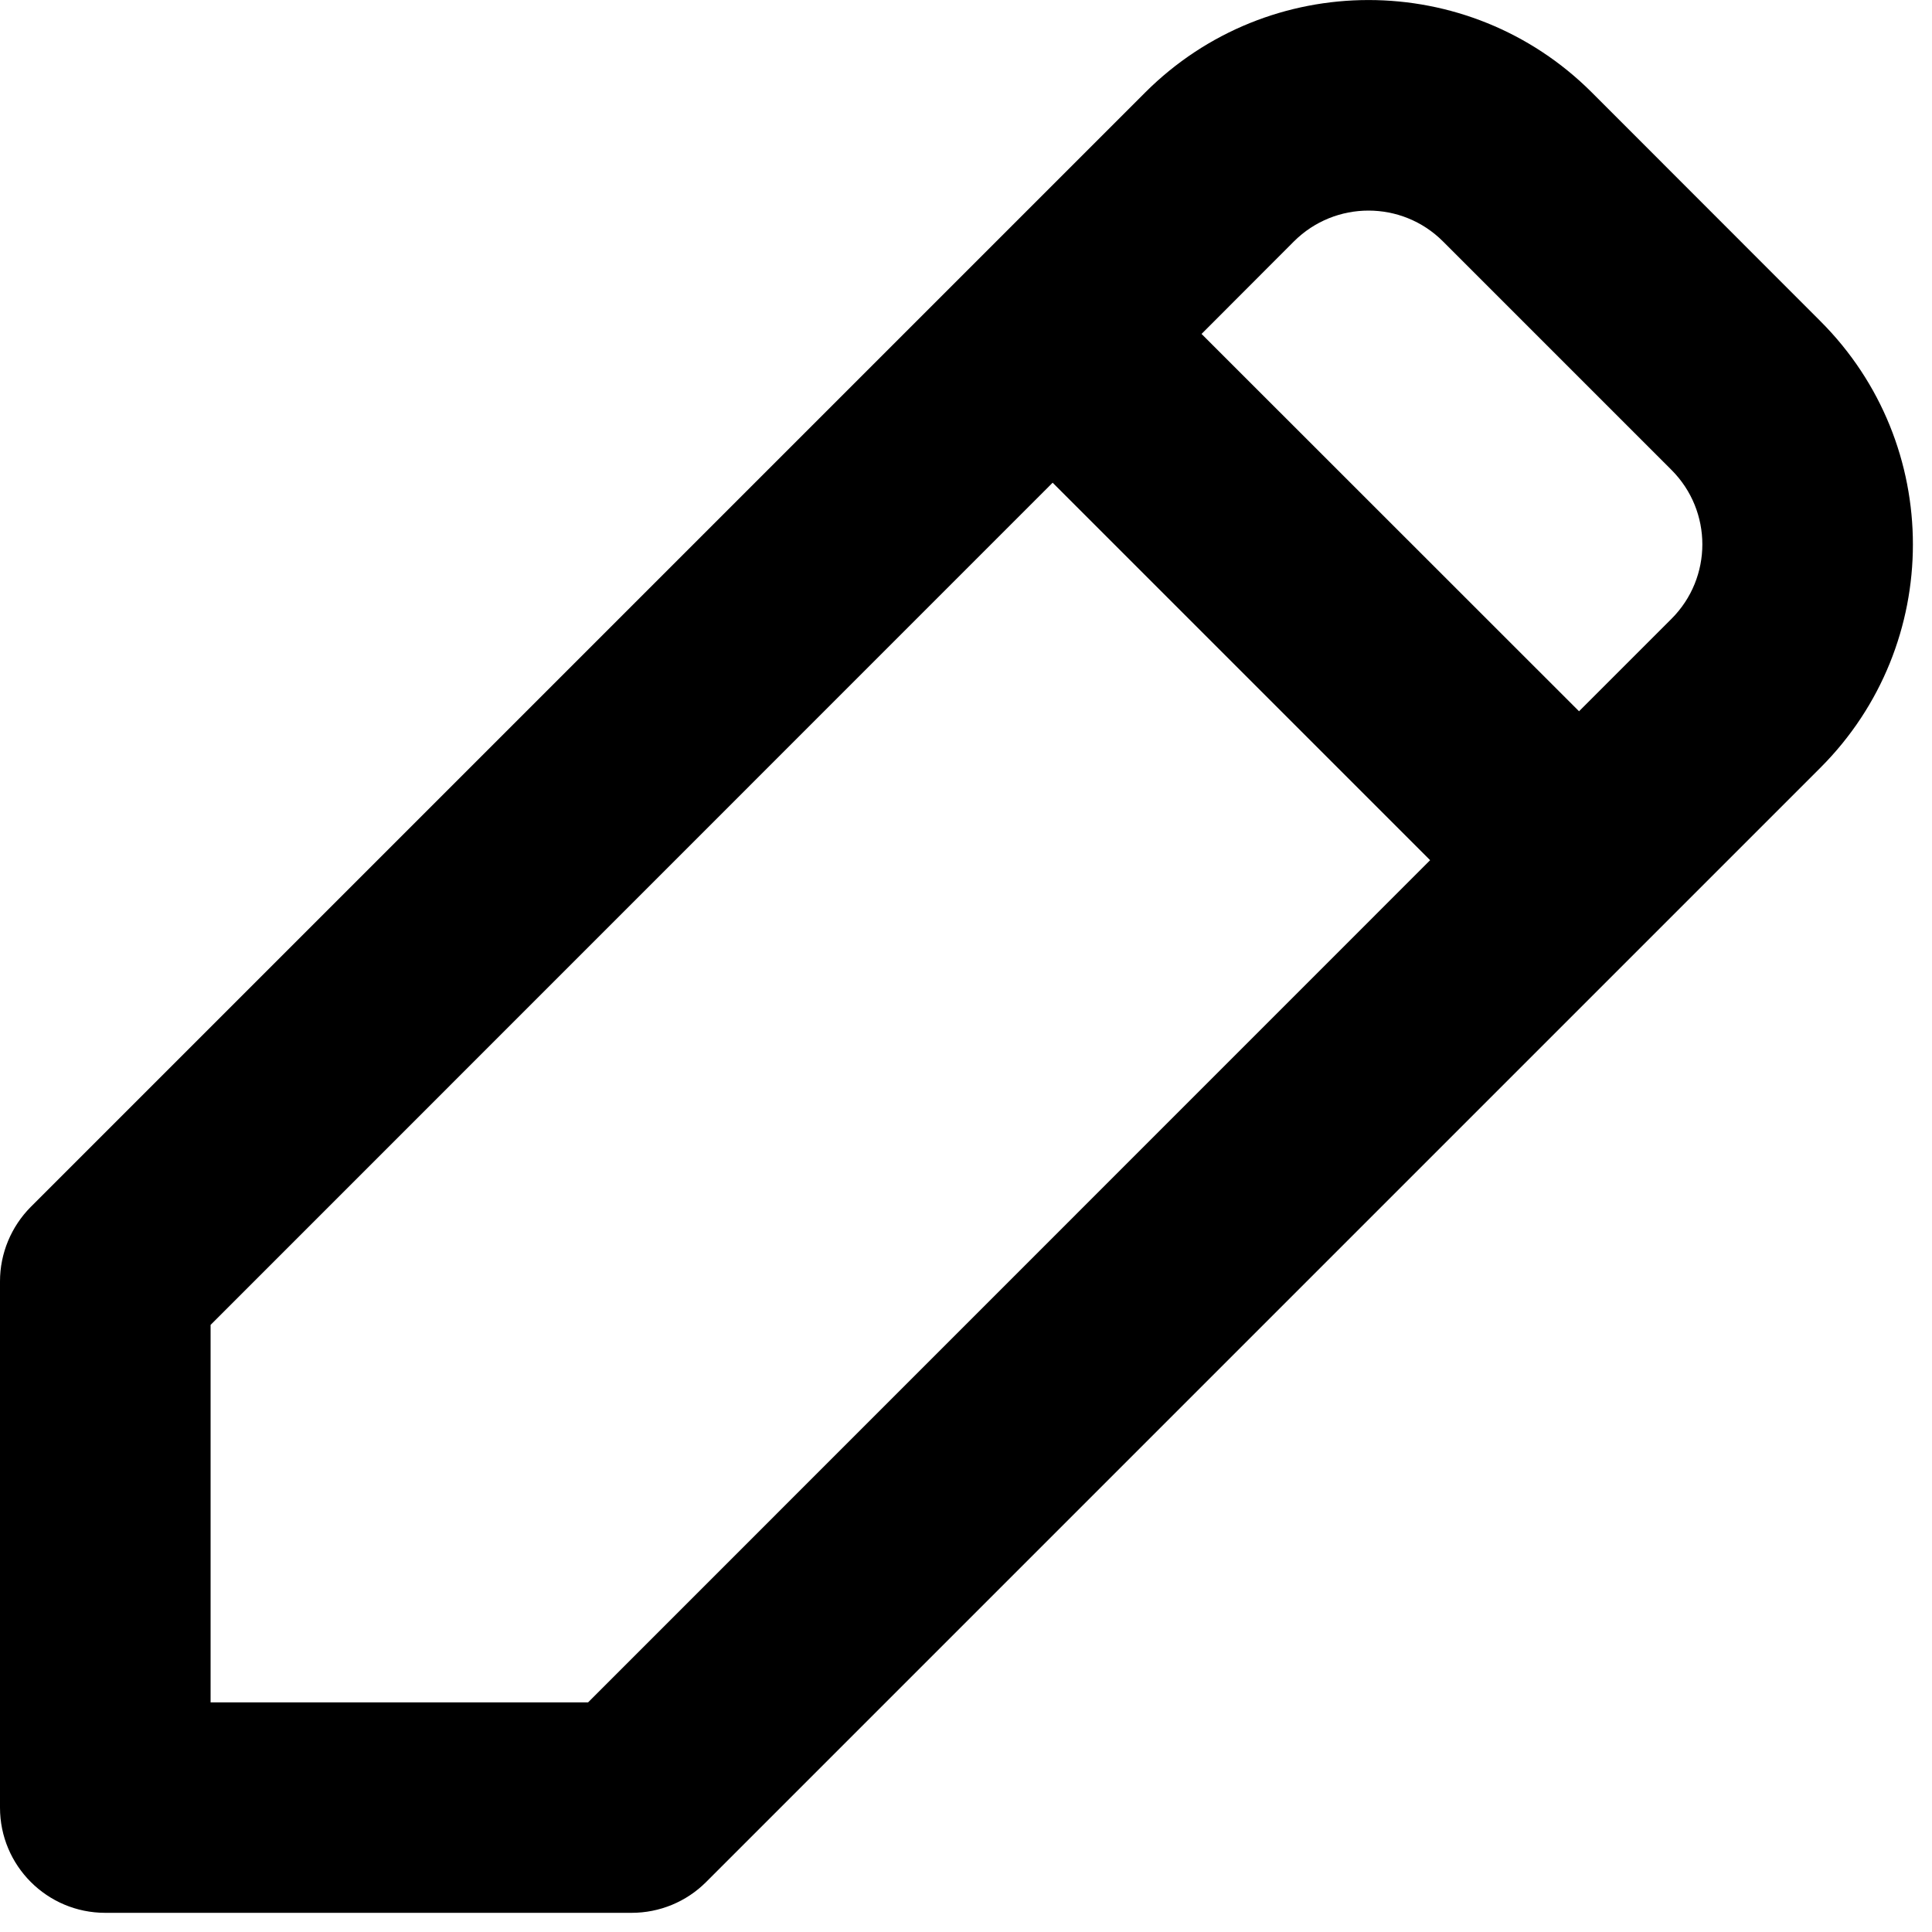
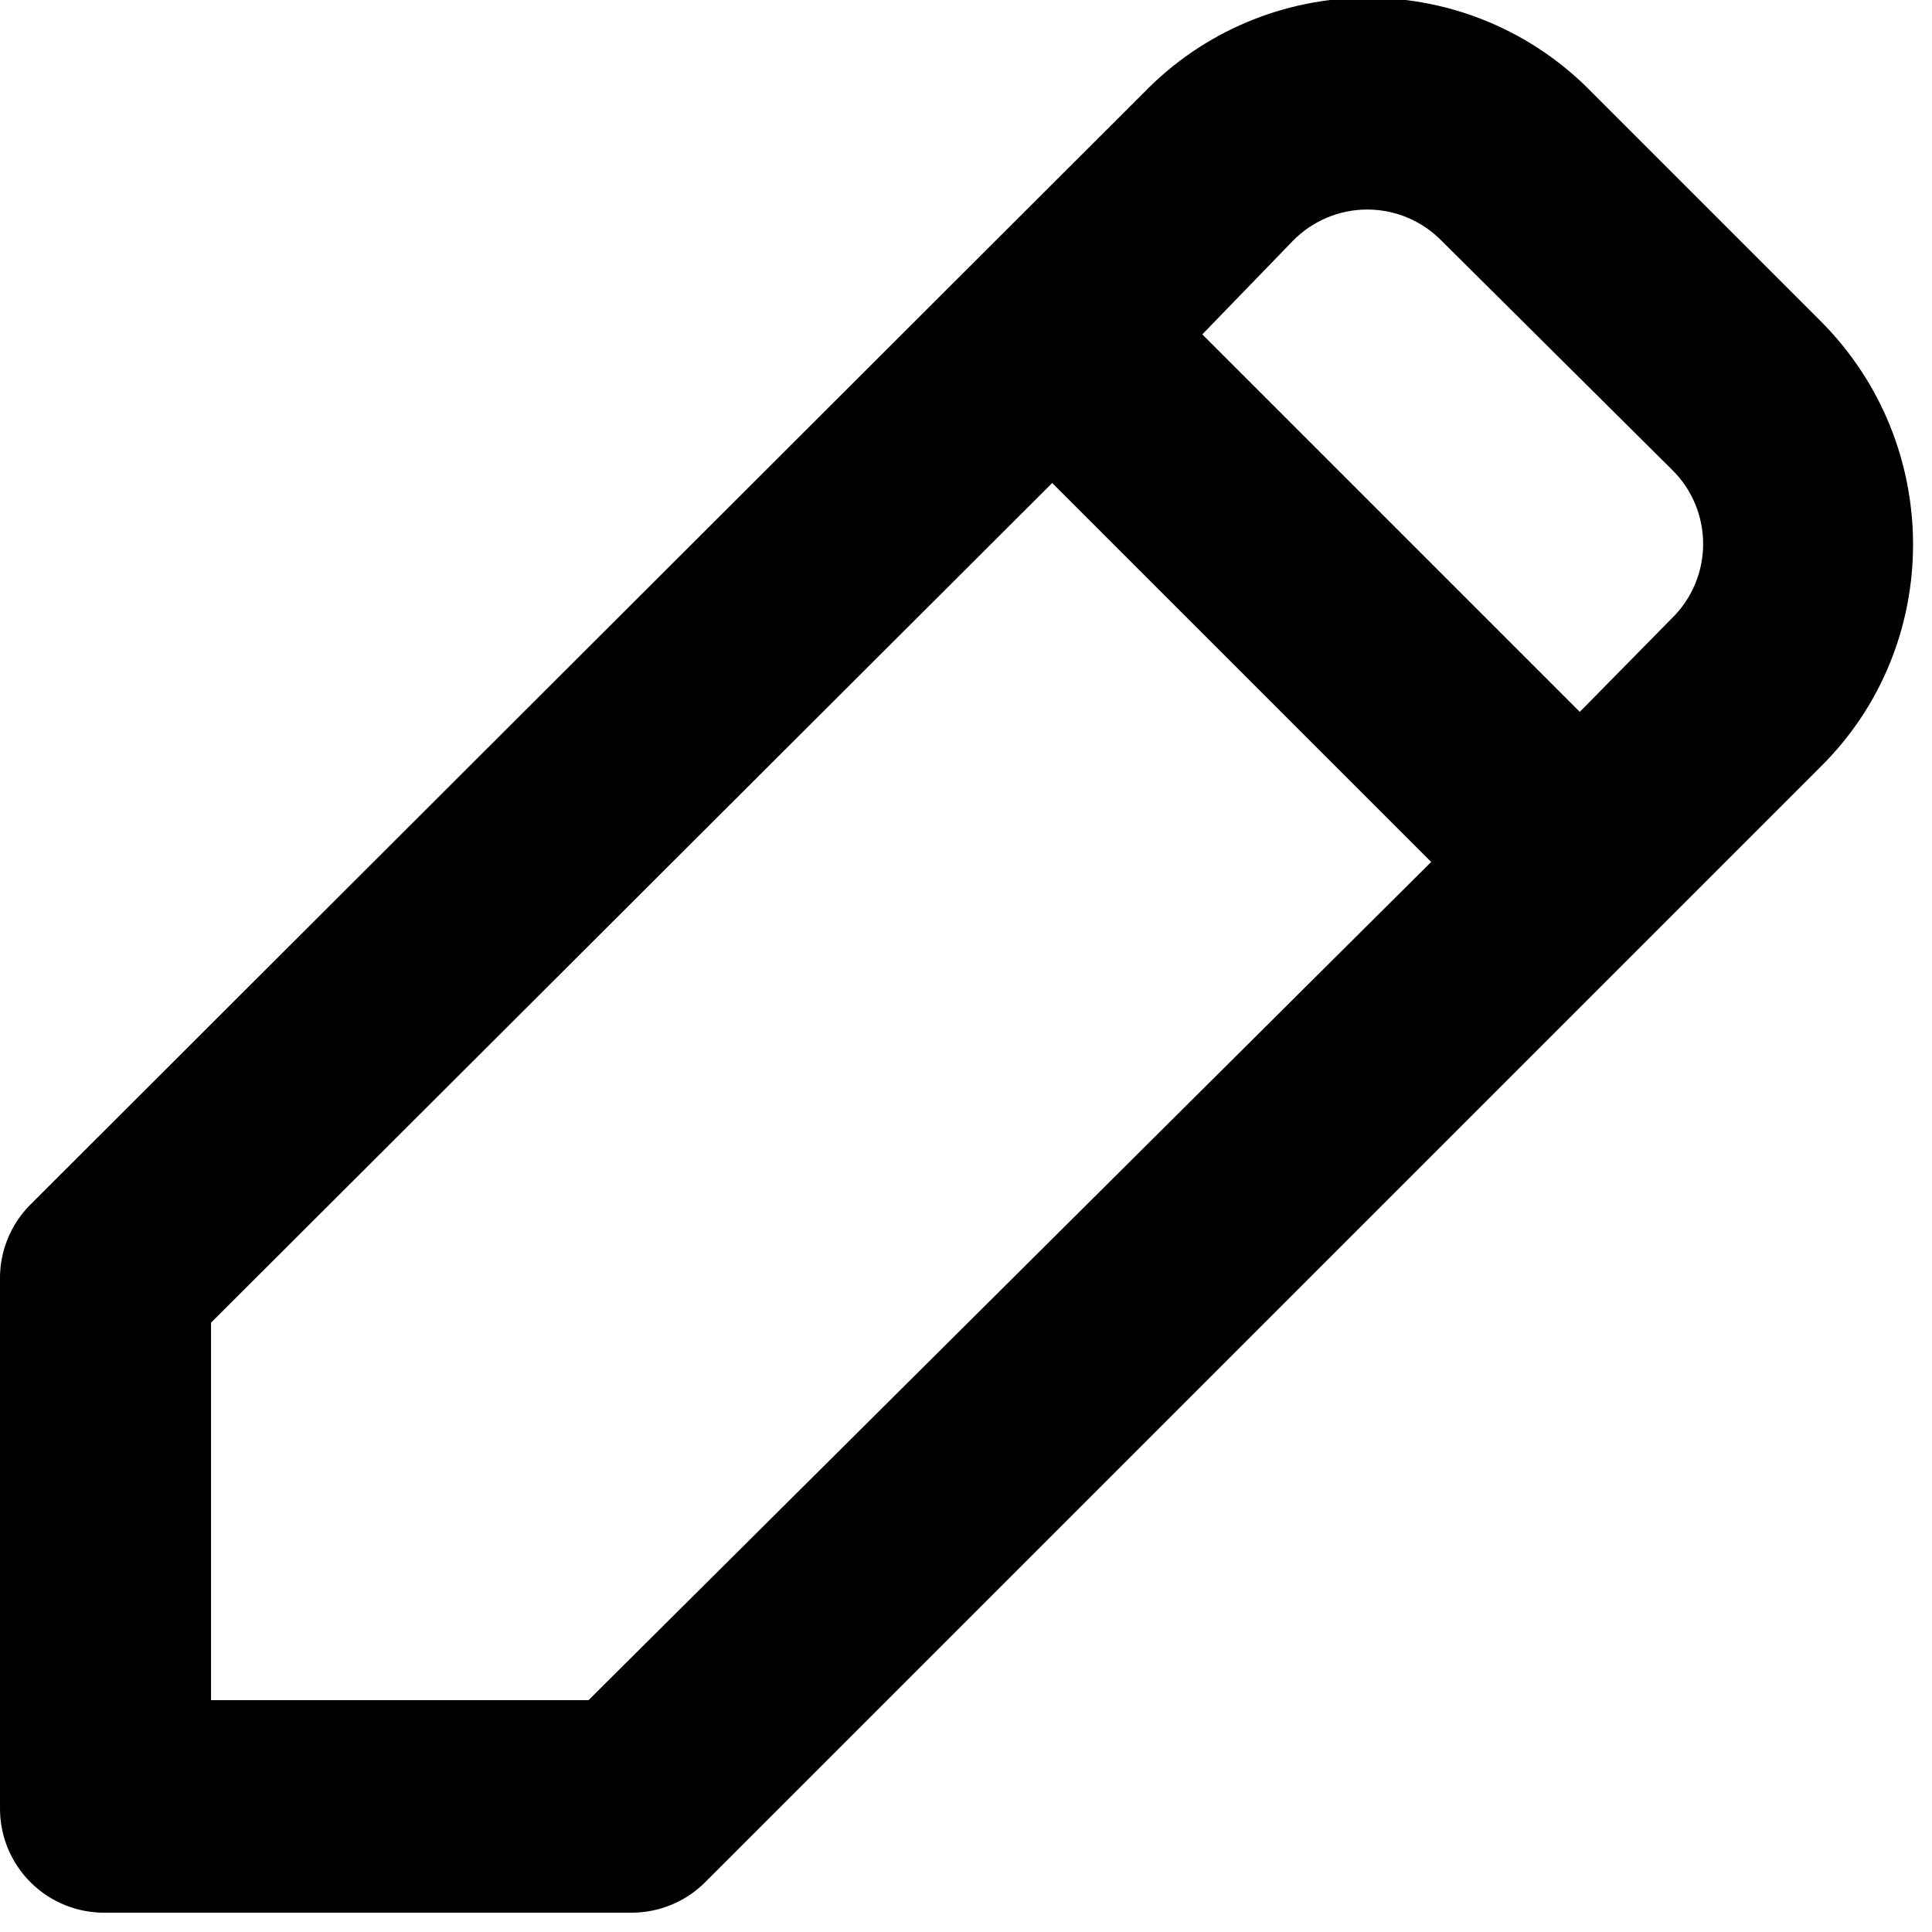
- <svg xmlns="http://www.w3.org/2000/svg" width="13" height="13" viewBox="0 0 13 13" fill="none">
-   <path fill-rule="evenodd" clip-rule="evenodd" d="M7.706 0.622C8.536 -0.207 9.881 -0.207 10.711 0.622L12.249 2.161C13.079 2.99 13.079 4.336 12.249 5.166L4.751 12.664C4.618 12.797 4.438 12.871 4.25 12.871H0.708C0.317 12.871 0 12.554 0 12.163V8.622C0 8.434 0.075 8.254 0.207 8.121L7.706 0.622ZM9.709 1.624C9.433 1.348 8.984 1.348 8.707 1.624L8.085 2.247L10.625 4.786L11.247 4.164C11.524 3.887 11.524 3.439 11.247 3.162L9.709 1.624ZM9.623 5.788L7.083 3.248L1.417 8.915V11.455H3.957L9.623 5.788Z" fill="black" />
+ <svg xmlns="http://www.w3.org/2000/svg" width="13" height="13" fill="none" viewBox="0 0 13 13">
+   <path fill="#000" fill-rule="evenodd" d="M7.7.62a2.1 2.1 0 0 1 3.01 0l1.54 1.54c.83.83.83 2.18 0 3l-7.5 7.5a.7.7 0 0 1-.5.21H.71a.7.7 0 0 1-.71-.7V8.61a.7.7 0 0 1 .2-.5zm2 1a.7.7 0 0 0-1 0l-.61.63 2.54 2.54.62-.63a.7.7 0 0 0 0-1zM9.63 5.8 7.08 3.25 1.42 8.9v2.54h2.54z" clip-rule="evenodd" />
</svg>
